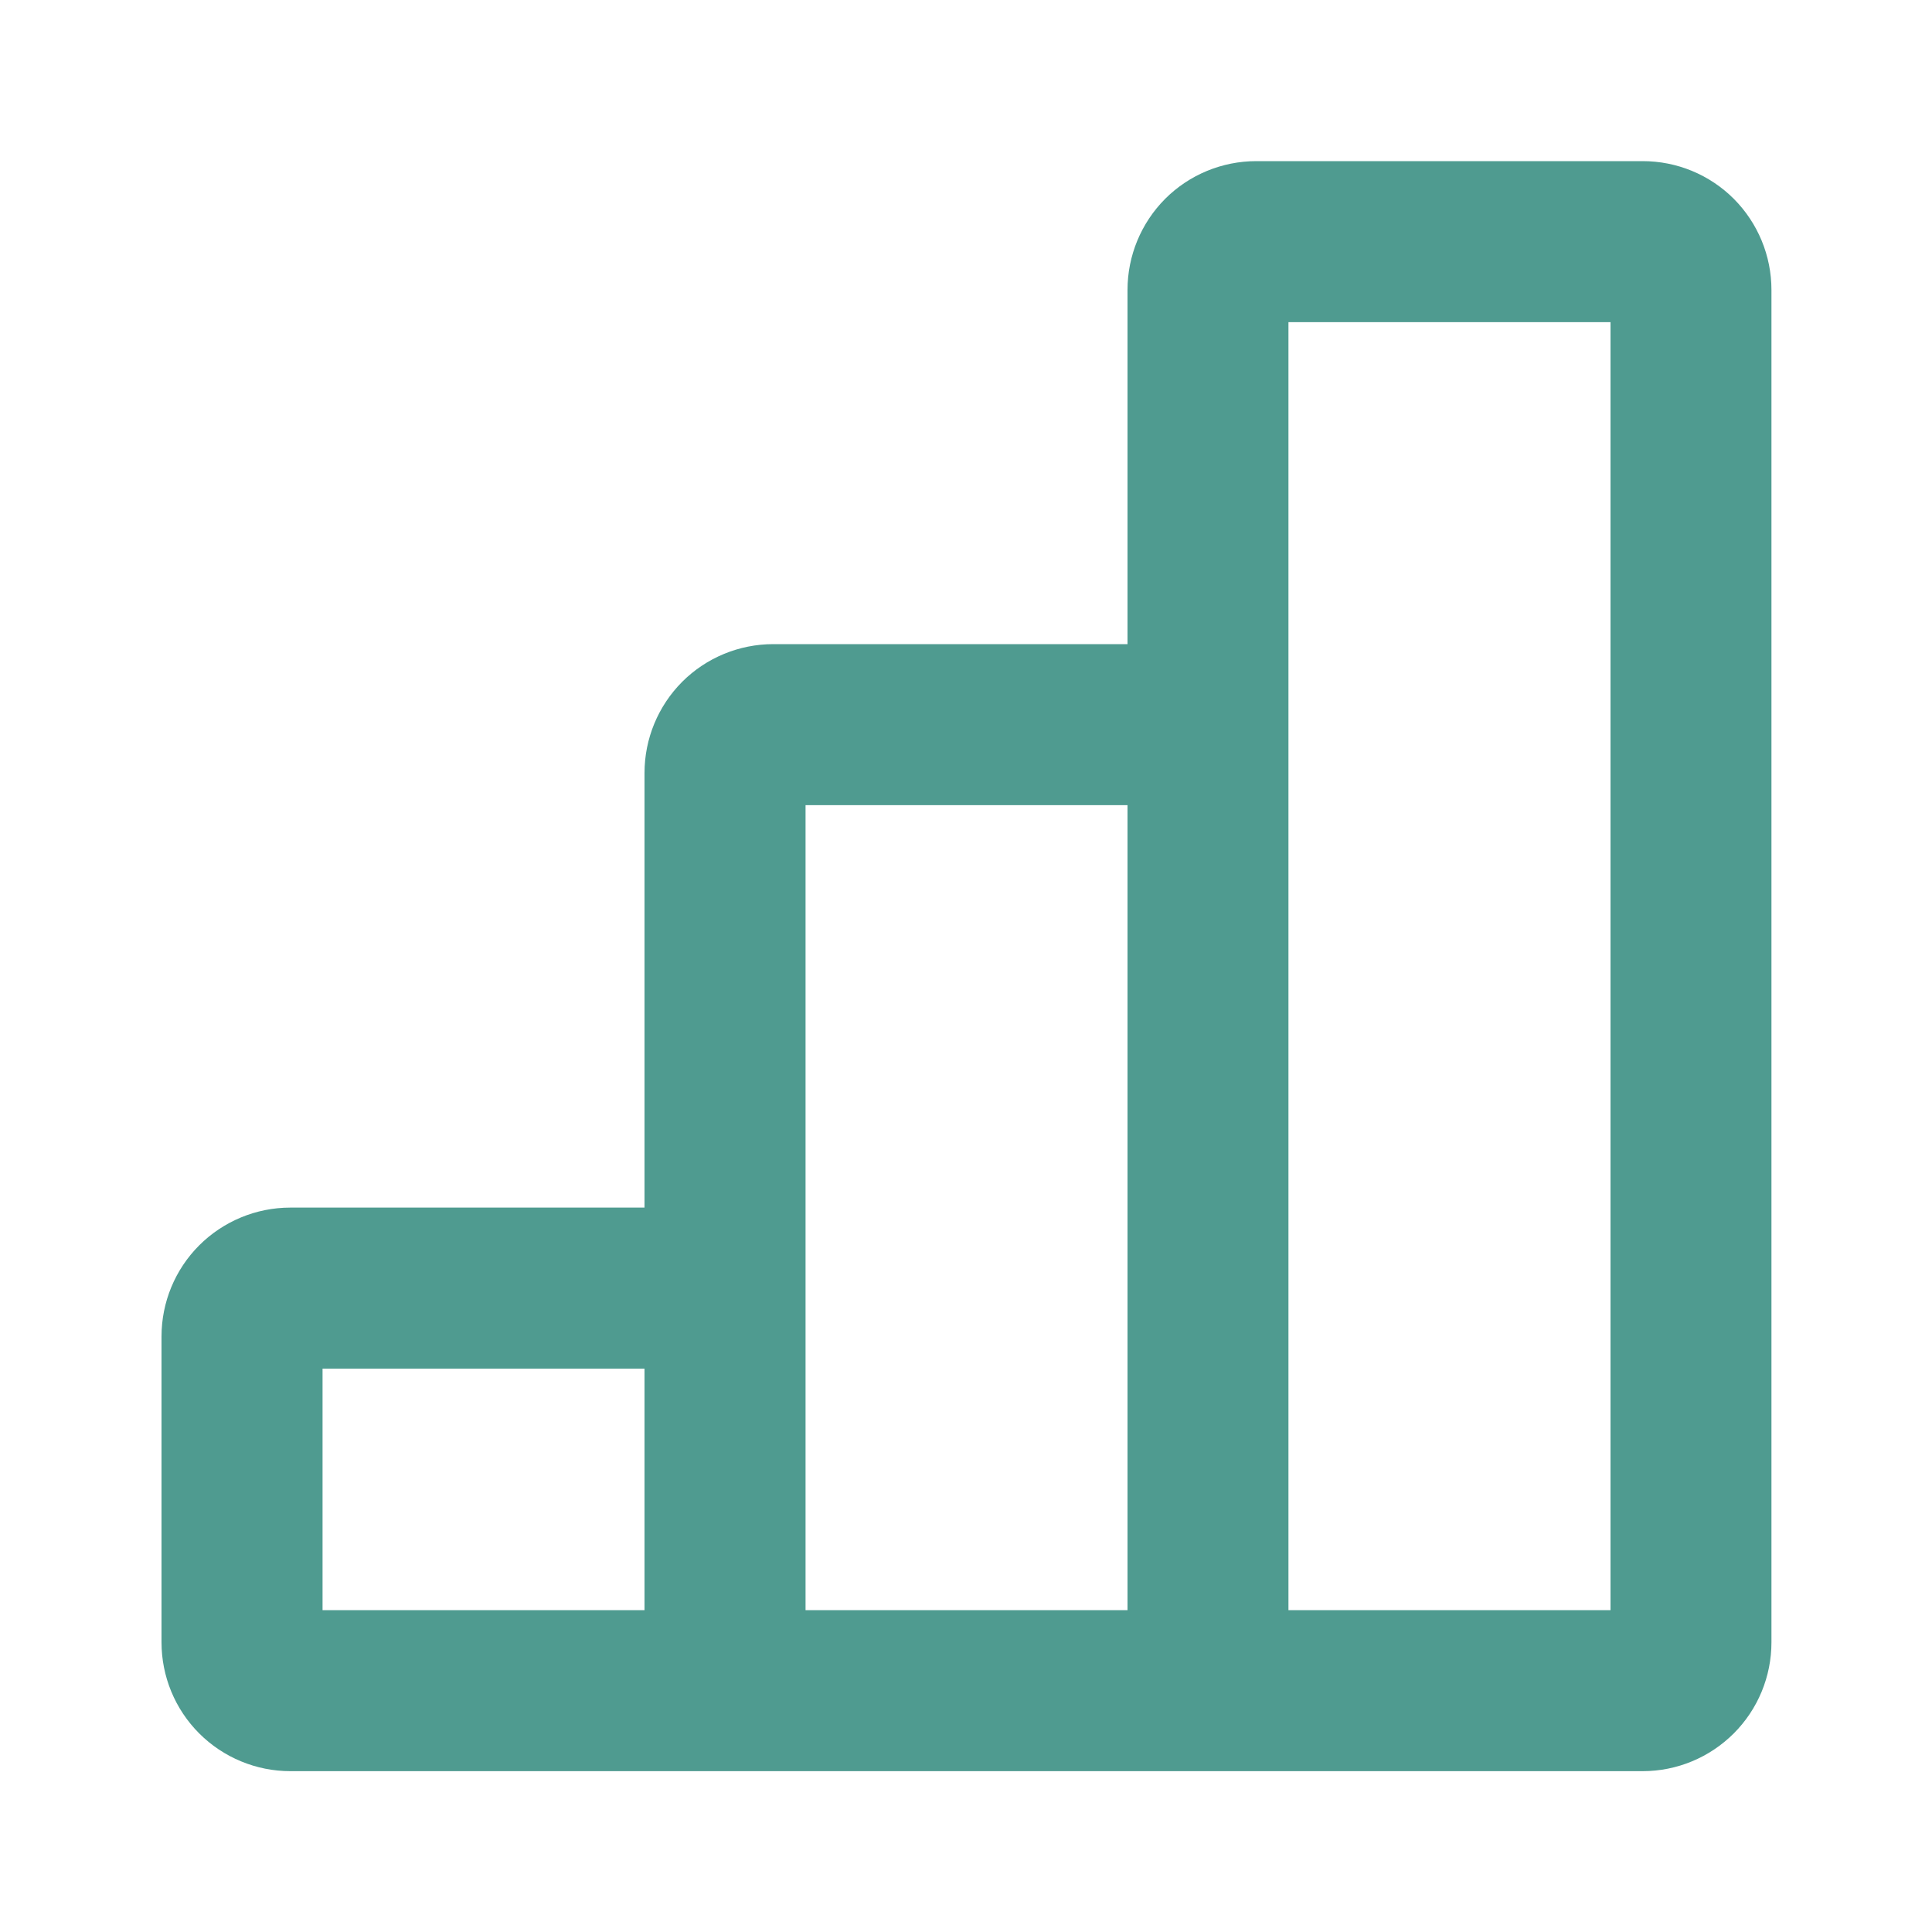
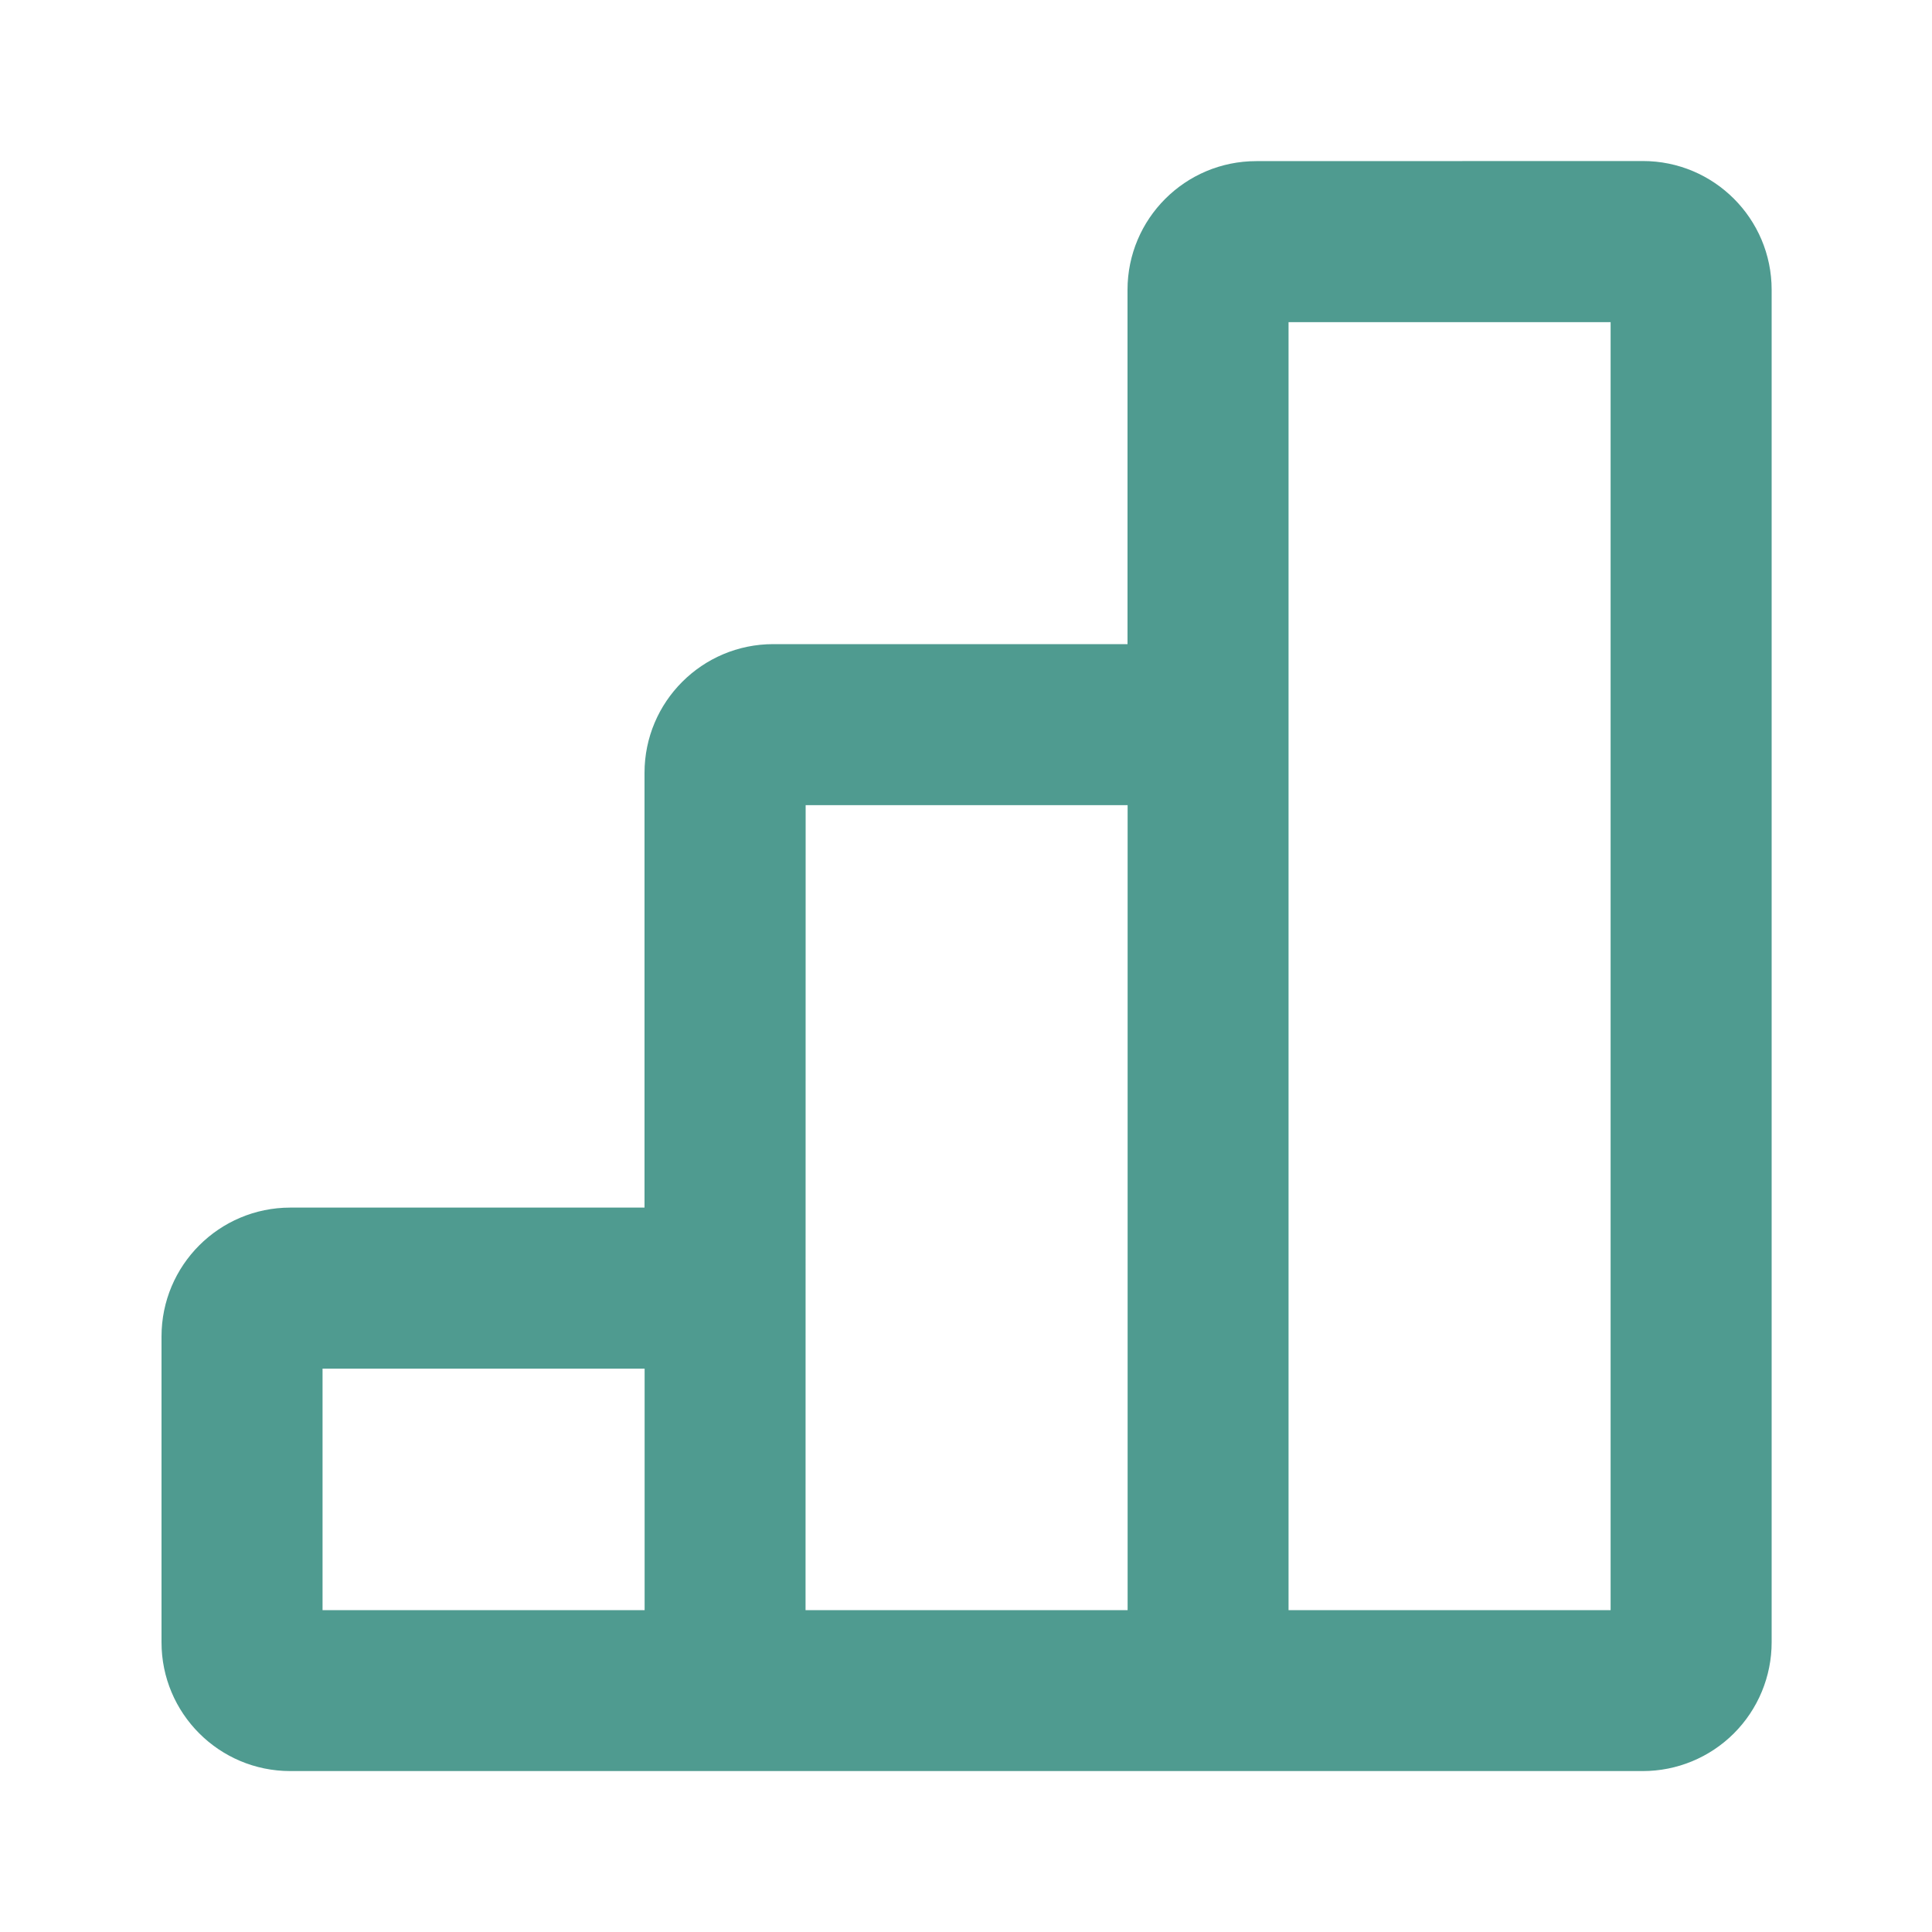
- <svg xmlns="http://www.w3.org/2000/svg" width="20" height="20" viewBox="0 0 20 20" fill="none">
-   <path fill-rule="evenodd" clip-rule="evenodd" d="M13.005 1.668C12.652 1.668 12.312 1.808 12.062 2.058C11.812 2.309 11.672 2.648 11.672 3.001V6.668H8.005C7.652 6.668 7.312 6.808 7.062 7.058C6.812 7.309 6.672 7.648 6.672 8.001V12.501H3.005C2.652 12.501 2.312 12.642 2.062 12.892C1.812 13.142 1.672 13.481 1.672 13.835V17.001C1.672 17.355 1.812 17.694 2.062 17.944C2.312 18.194 2.652 18.335 3.005 18.335H17.005C17.359 18.335 17.698 18.194 17.948 17.944C18.198 17.694 18.338 17.355 18.338 17.001V3.001C18.338 2.648 18.198 2.309 17.948 2.058C17.698 1.808 17.359 1.668 17.005 1.668H13.005ZM8.339 8.335H11.672V16.668H8.339V8.335ZM16.672 16.668H13.338V3.335H16.672V16.668ZM6.672 14.168V16.668H3.339V14.168H6.672Z" fill="#4F9B90" />
+ <svg xmlns="http://www.w3.org/2000/svg" width="20" height="20" fill="none">
+   <path fill="#4F9B90" fill-rule="evenodd" d="M13.005 1.668a1.333 1.333 0 0 0-1.333 1.333v3.667H8.005a1.333 1.333 0 0 0-1.333 1.333v4.5H3.005a1.334 1.334 0 0 0-1.333 1.334V17a1.333 1.333 0 0 0 1.333 1.334h14A1.333 1.333 0 0 0 18.34 17v-14a1.333 1.333 0 0 0-1.334-1.333zM8.34 8.335h3.333v8.333H8.339zm8.333 8.333h-3.334V3.335h3.334zm-10-2.5v2.5H3.339v-2.5z" clip-rule="evenodd" />
</svg>
